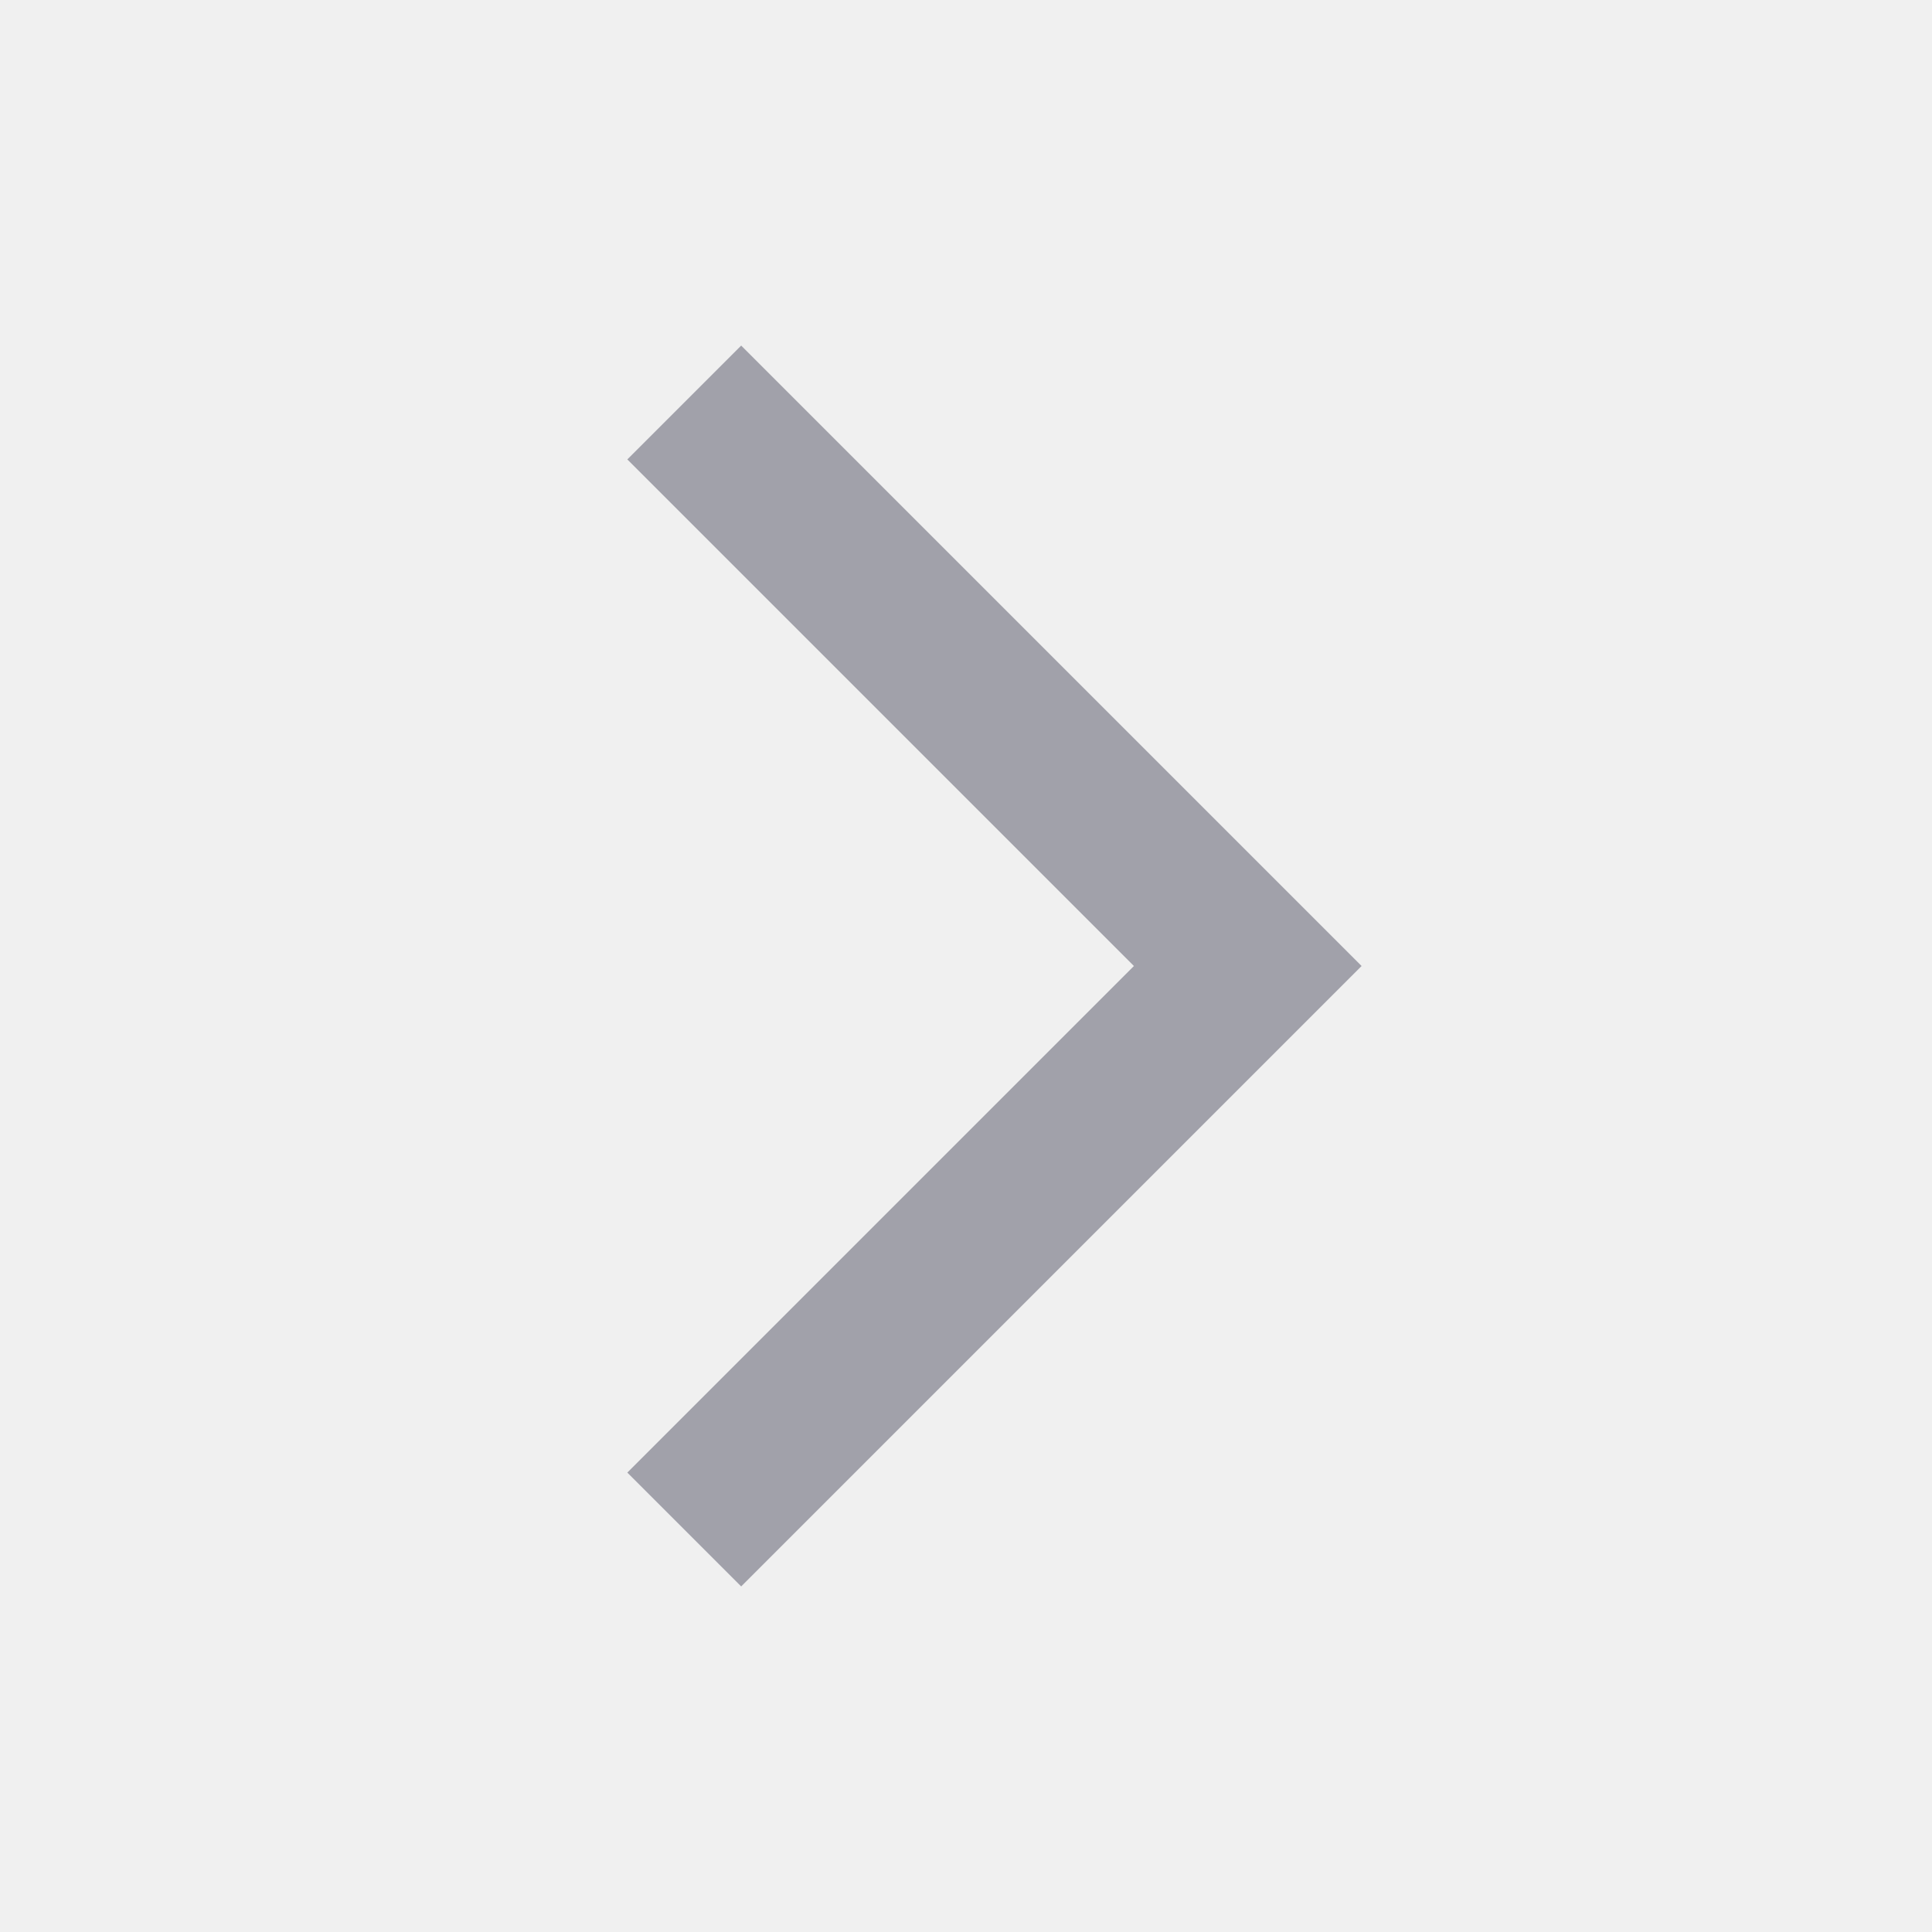
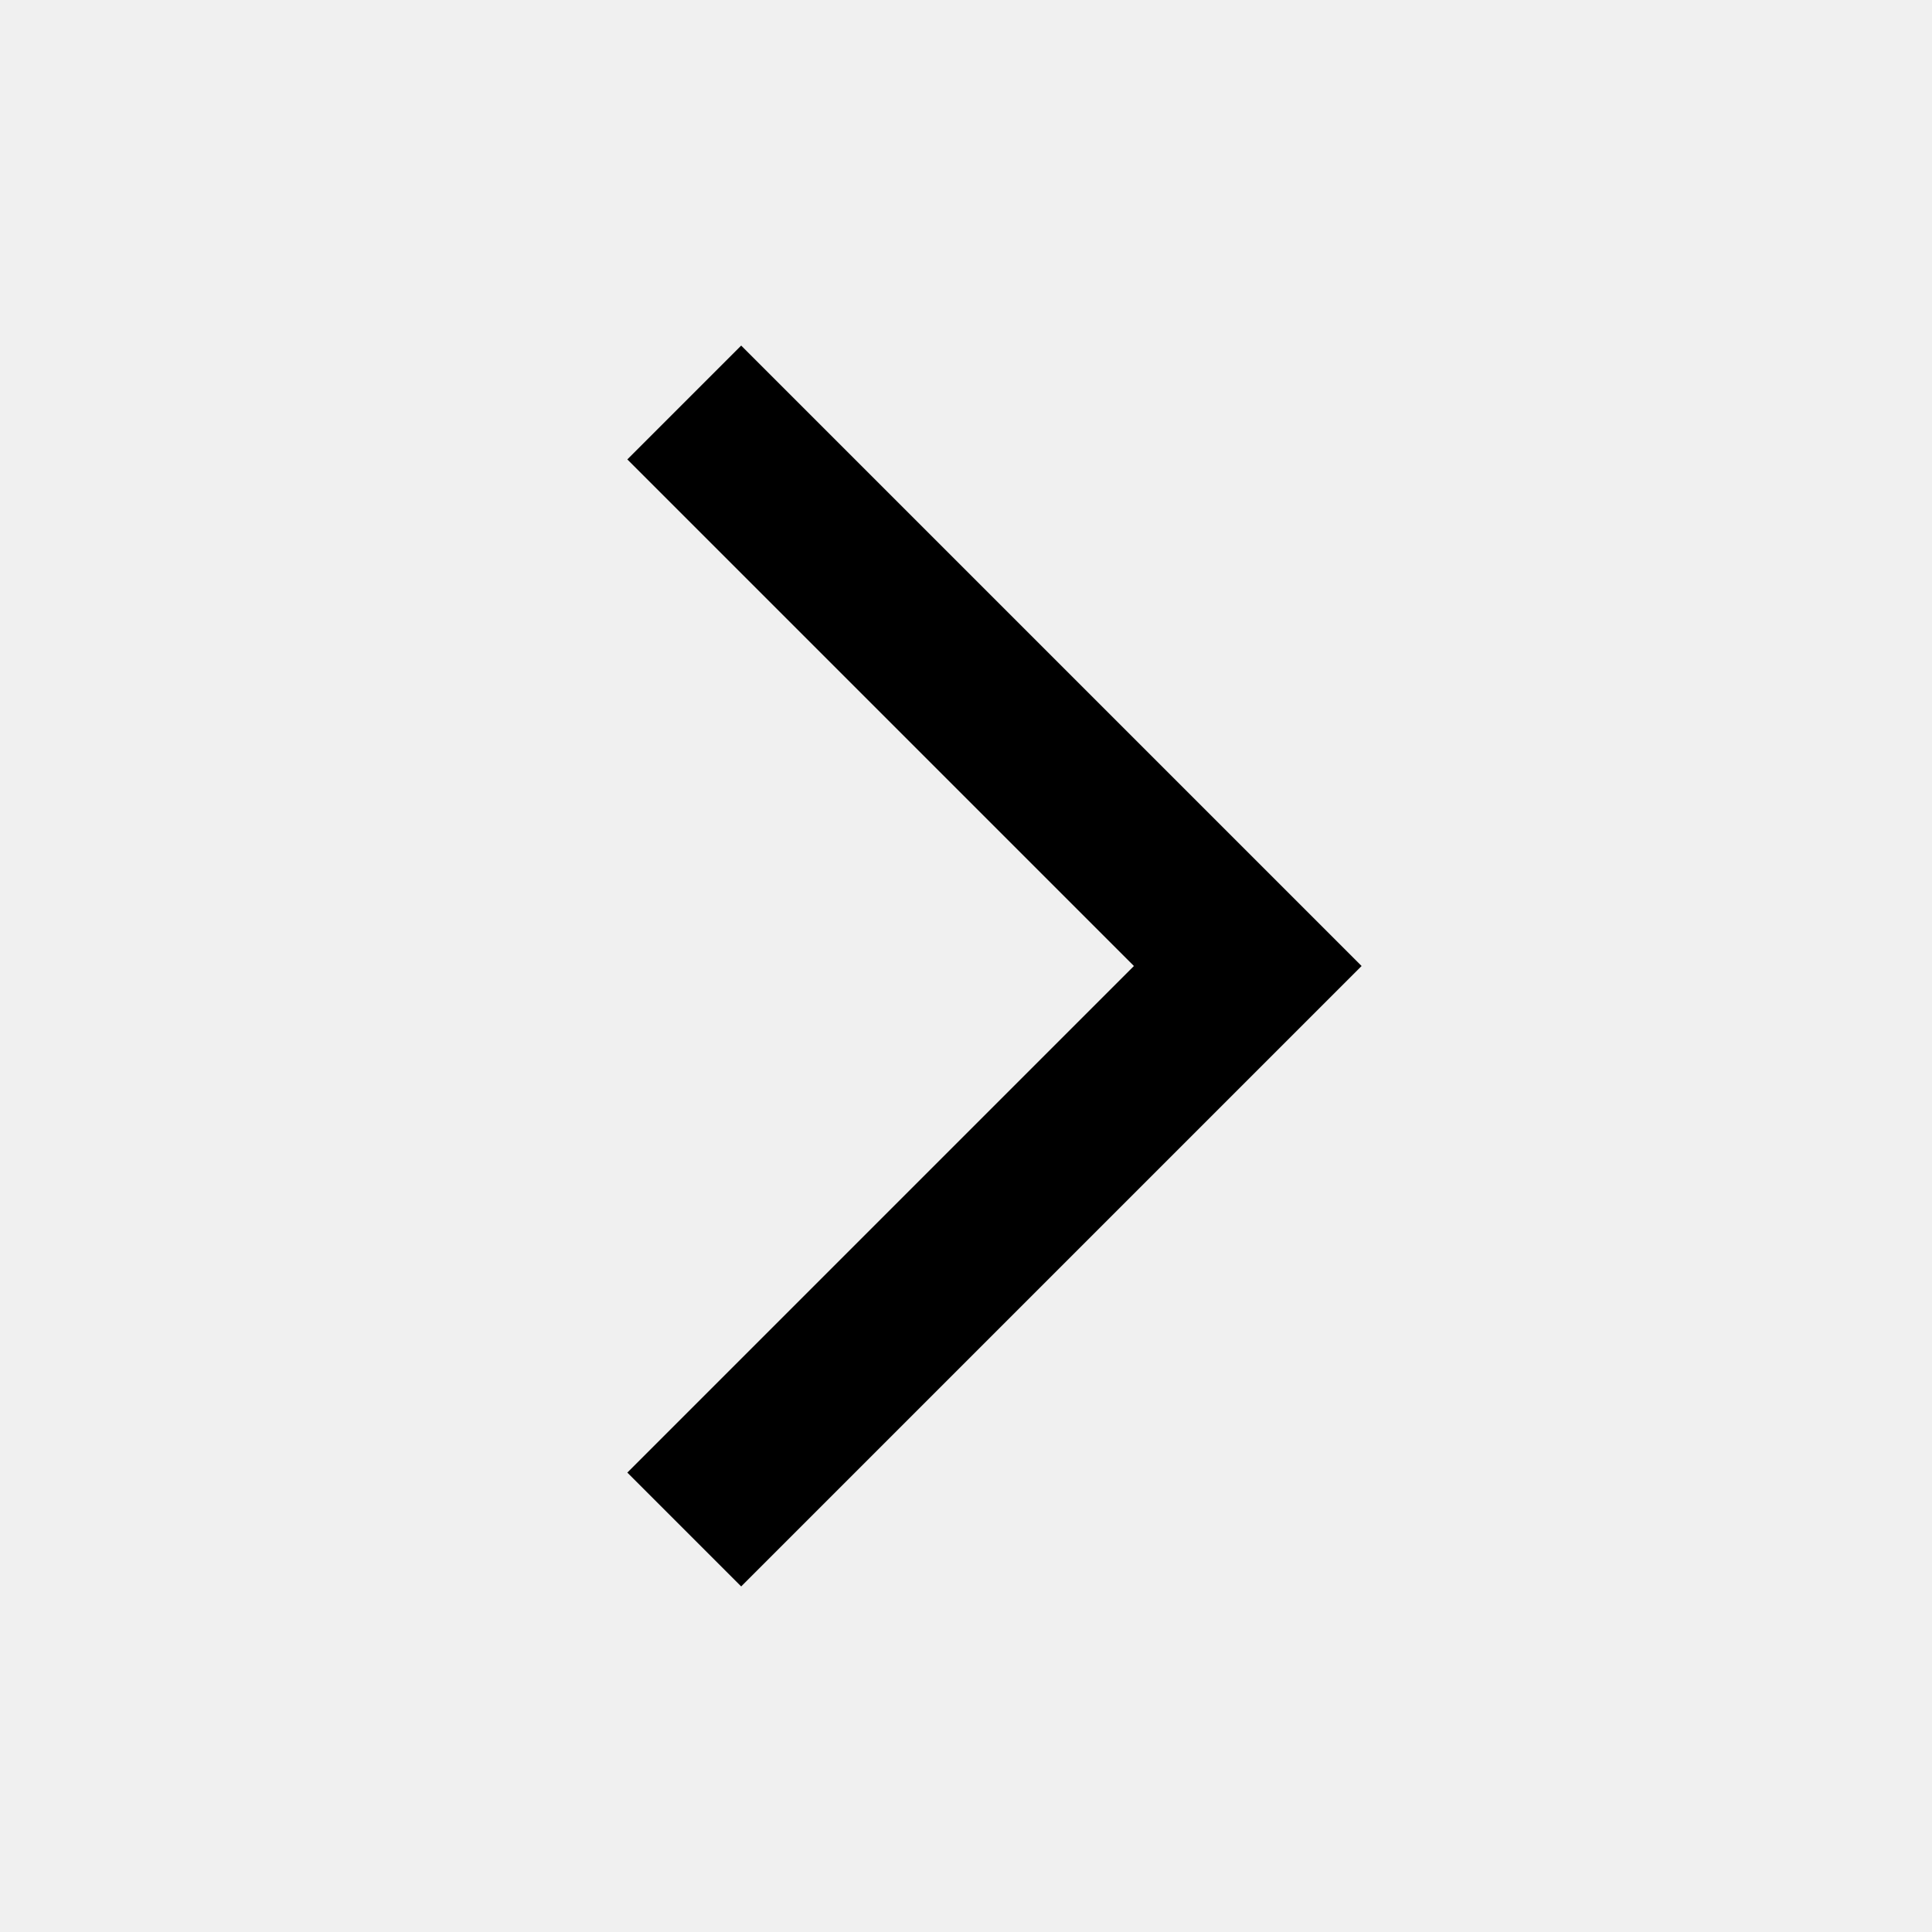
<svg xmlns="http://www.w3.org/2000/svg" width="24" height="24" viewBox="0 0 24 24" fill="none">
  <g clip-path="url(#clip0_109846_303948)">
-     <path d="M8.5 19L15.5 12L8.5 5" stroke="#A1A1AA" stroke-width="2" />
+     <path d="M8.5 19L15.5 12L8.5 5" stroke="currentColor" stroke-width="2" />
  </g>
  <defs>
    <clipPath id="clip0_109846_303948">
      <rect width="24" height="24" fill="white" />
    </clipPath>
  </defs>
</svg>
